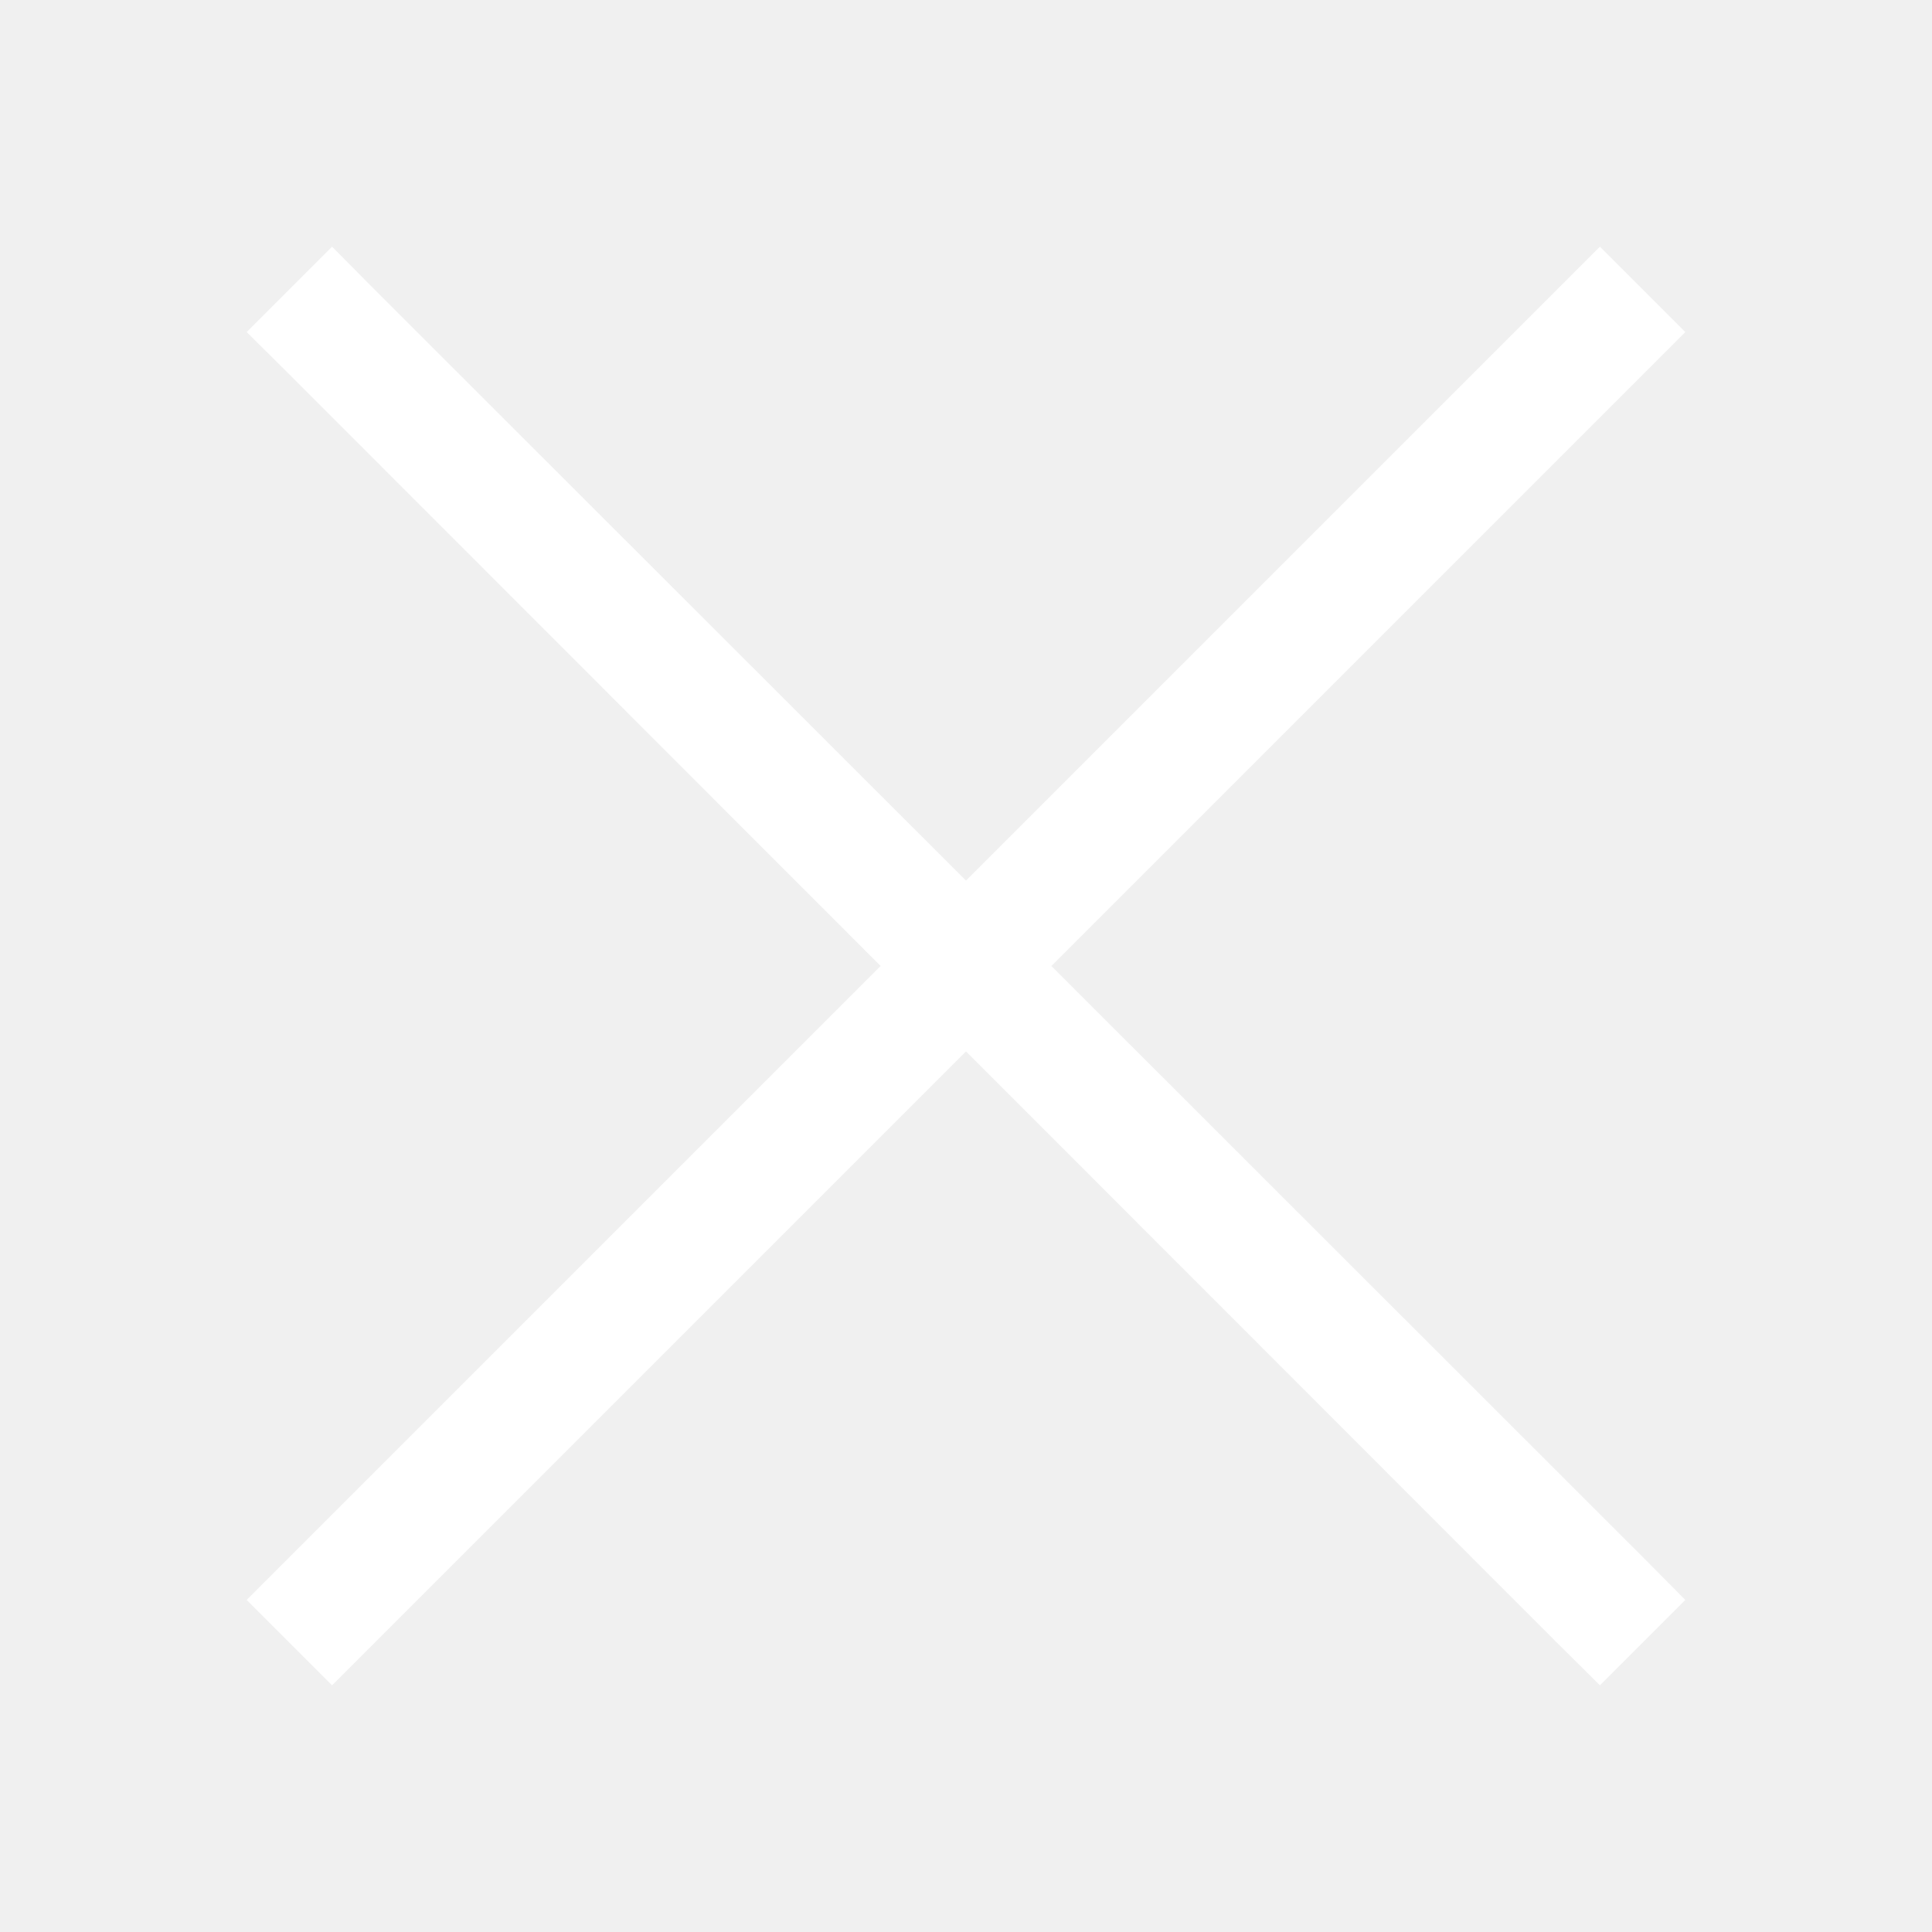
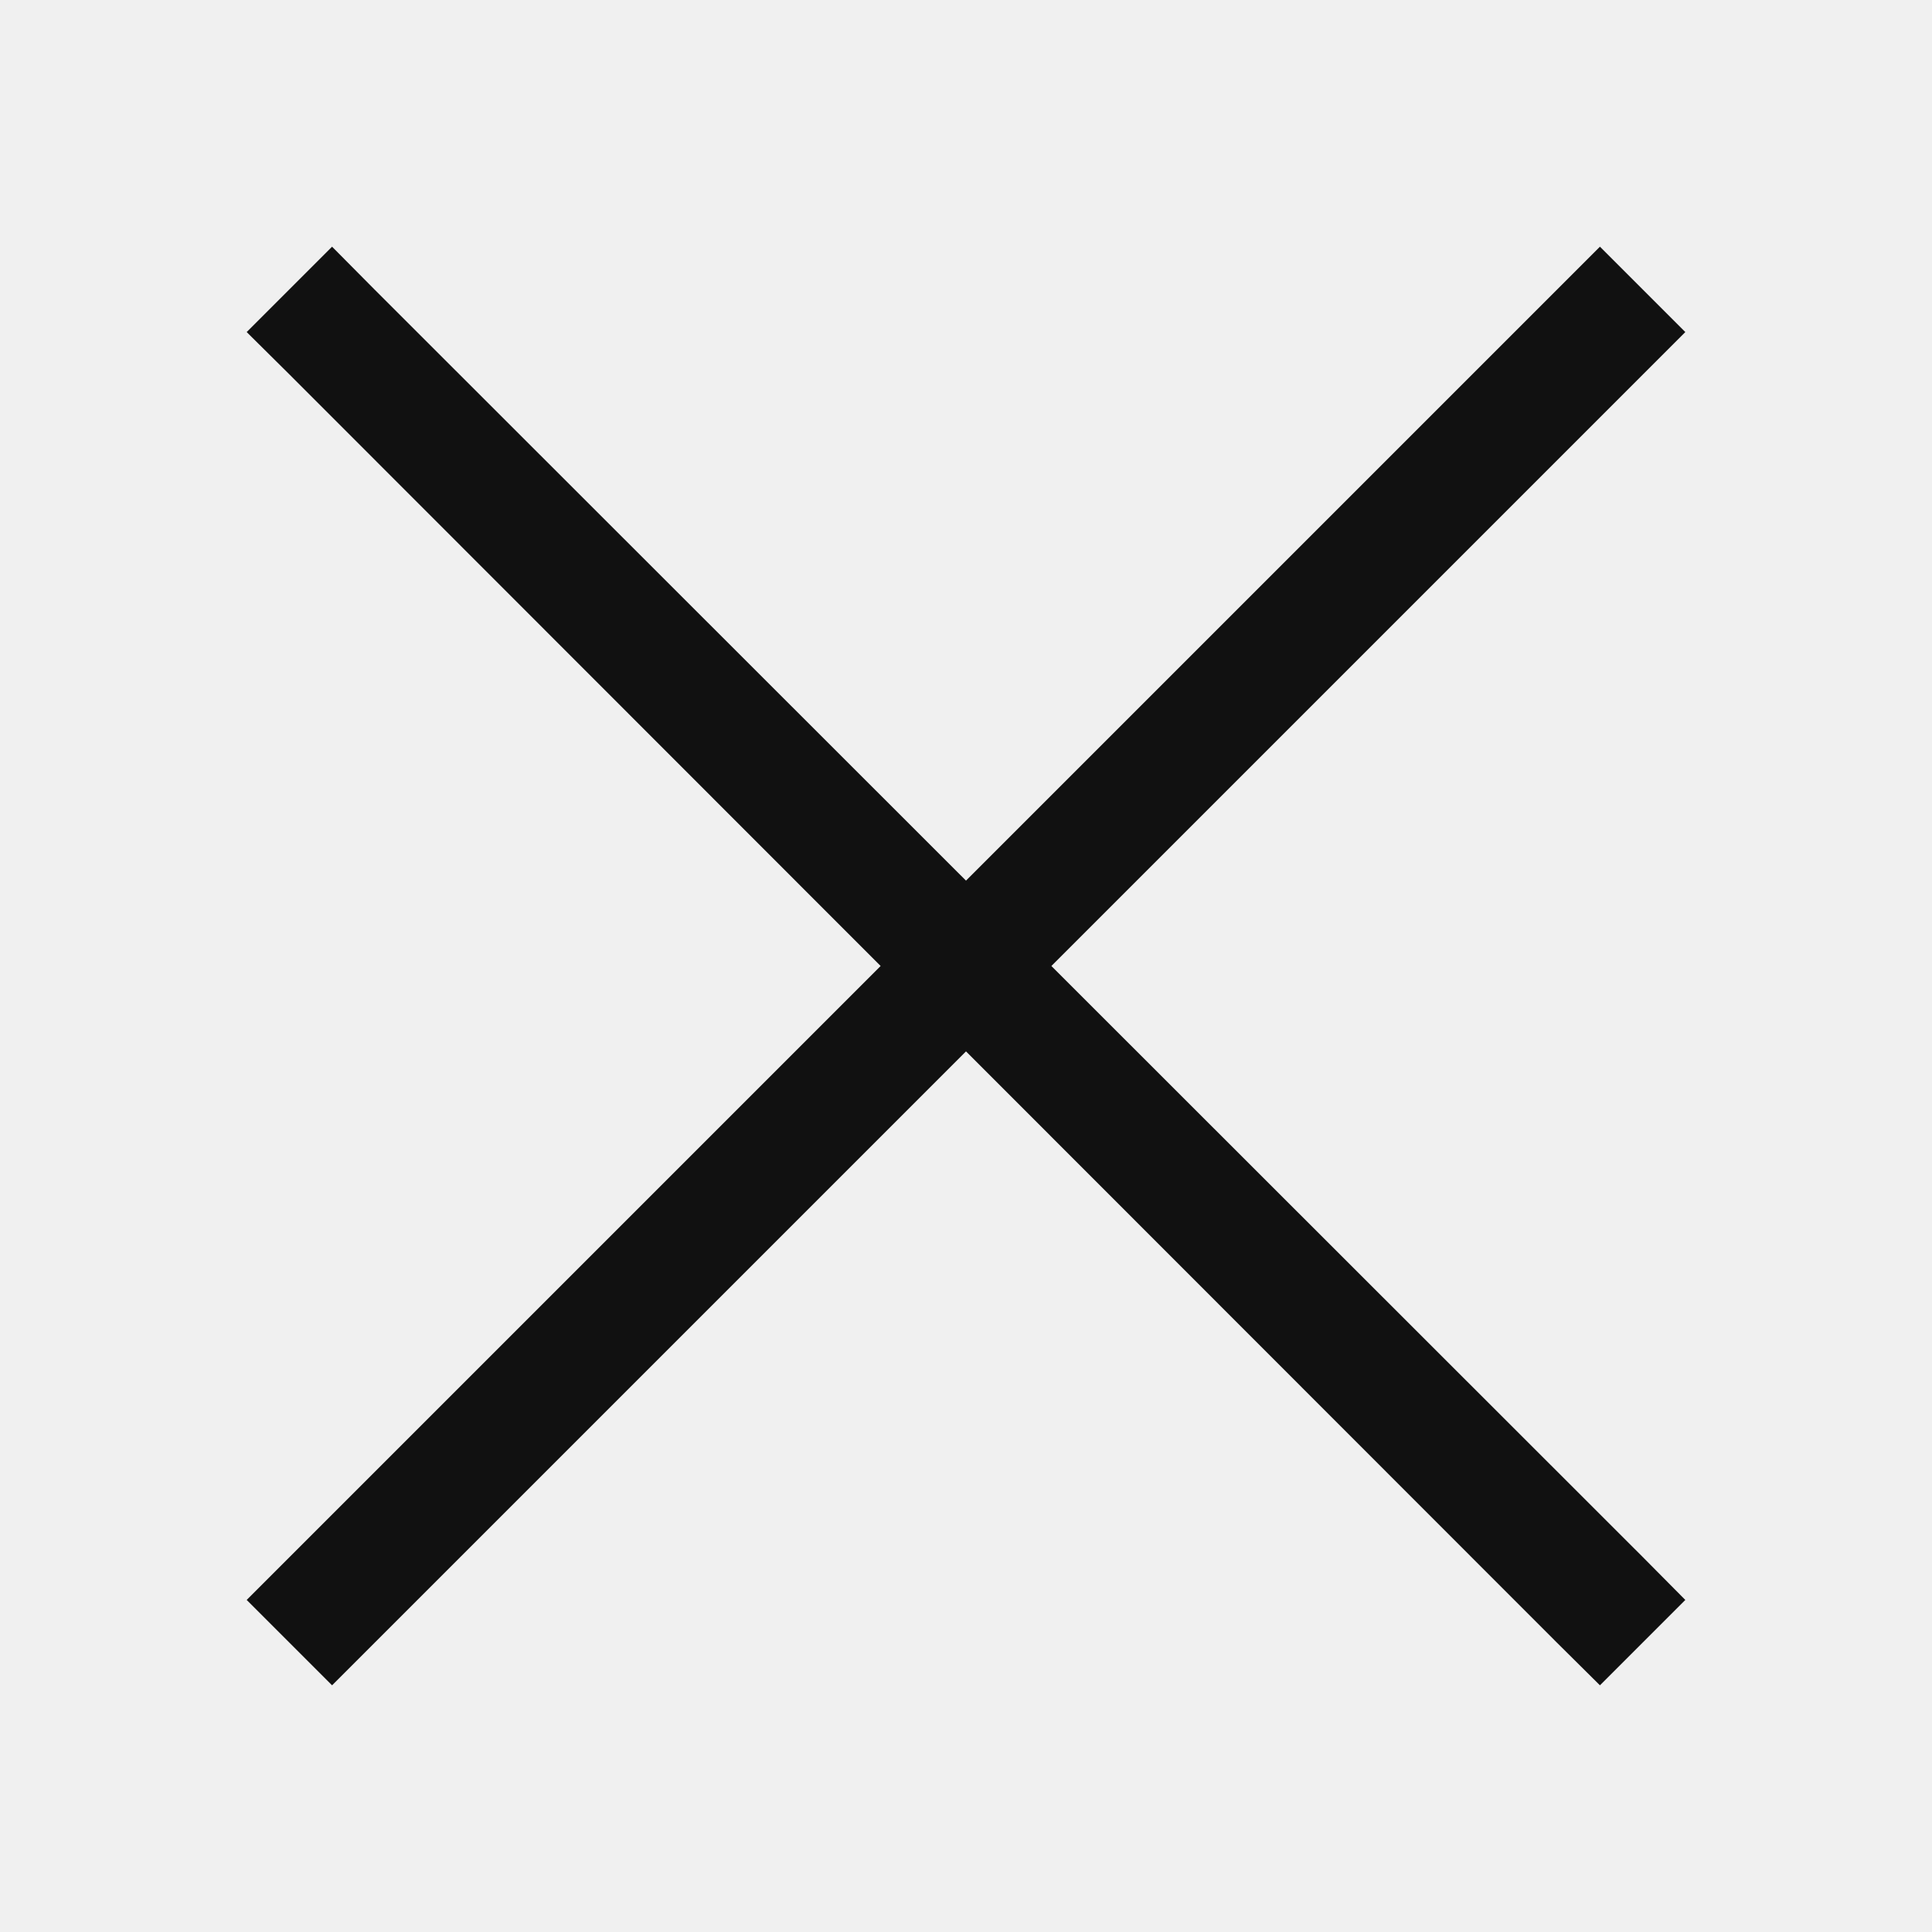
- <svg xmlns="http://www.w3.org/2000/svg" viewBox="0 0 16 16" fill="#ffffff">
-   <path d="M 2.75 2.043 L 2.043 2.75 L 2.398 3.102 L 7.293 8 L 2.043 13.25 L 2.75 13.957 L 8 8.707 L 12.895 13.605 L 13.25 13.957 L 13.957 13.25 L 13.605 12.895 L 8.707 8 L 13.957 2.75 L 13.25 2.043 L 8 7.293 L 3.102 2.398 Z" fill="#ffffff" />
+ <svg xmlns="http://www.w3.org/2000/svg" viewBox="0 0 16 16" fill="#111111">
+   <path d="M 2.75 2.043 L 2.043 2.75 L 2.398 3.102 L 7.293 8 L 2.043 13.25 L 2.75 13.957 L 8 8.707 L 12.895 13.605 L 13.25 13.957 L 13.957 13.25 L 13.605 12.895 L 8.707 8 L 13.957 2.75 L 13.25 2.043 L 8 7.293 L 3.102 2.398 Z" fill="#111111" />
</svg>
